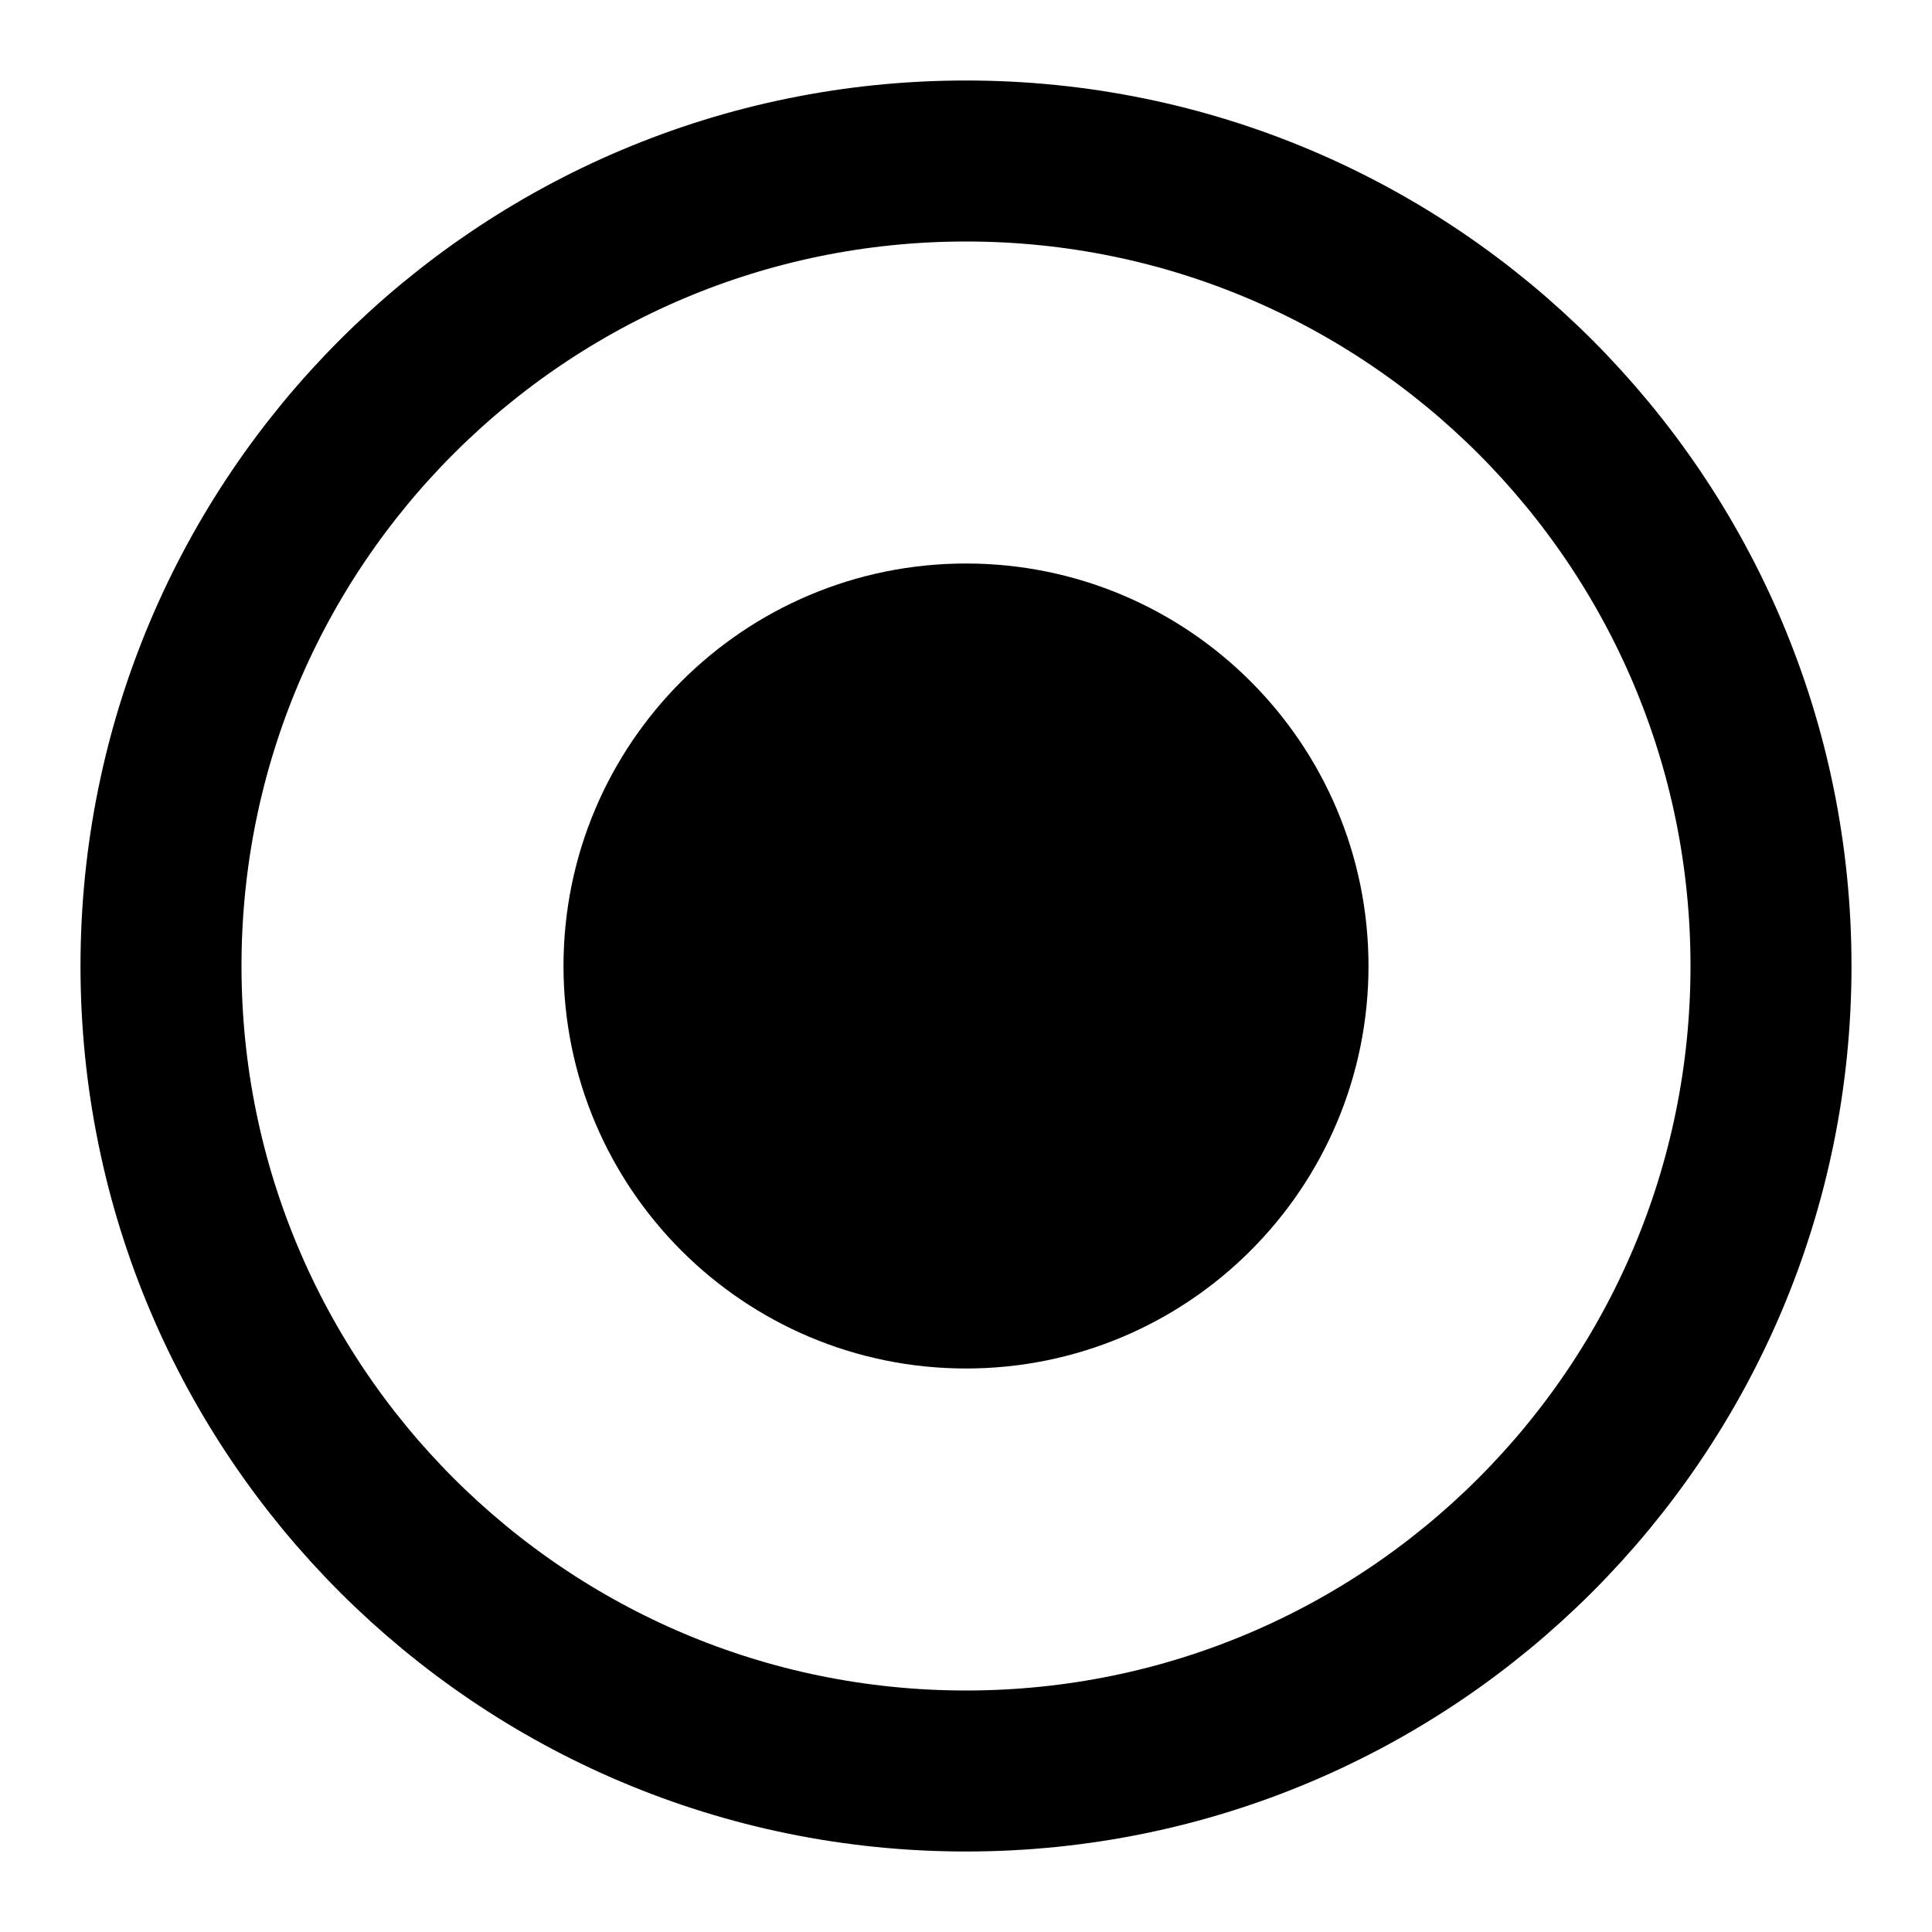
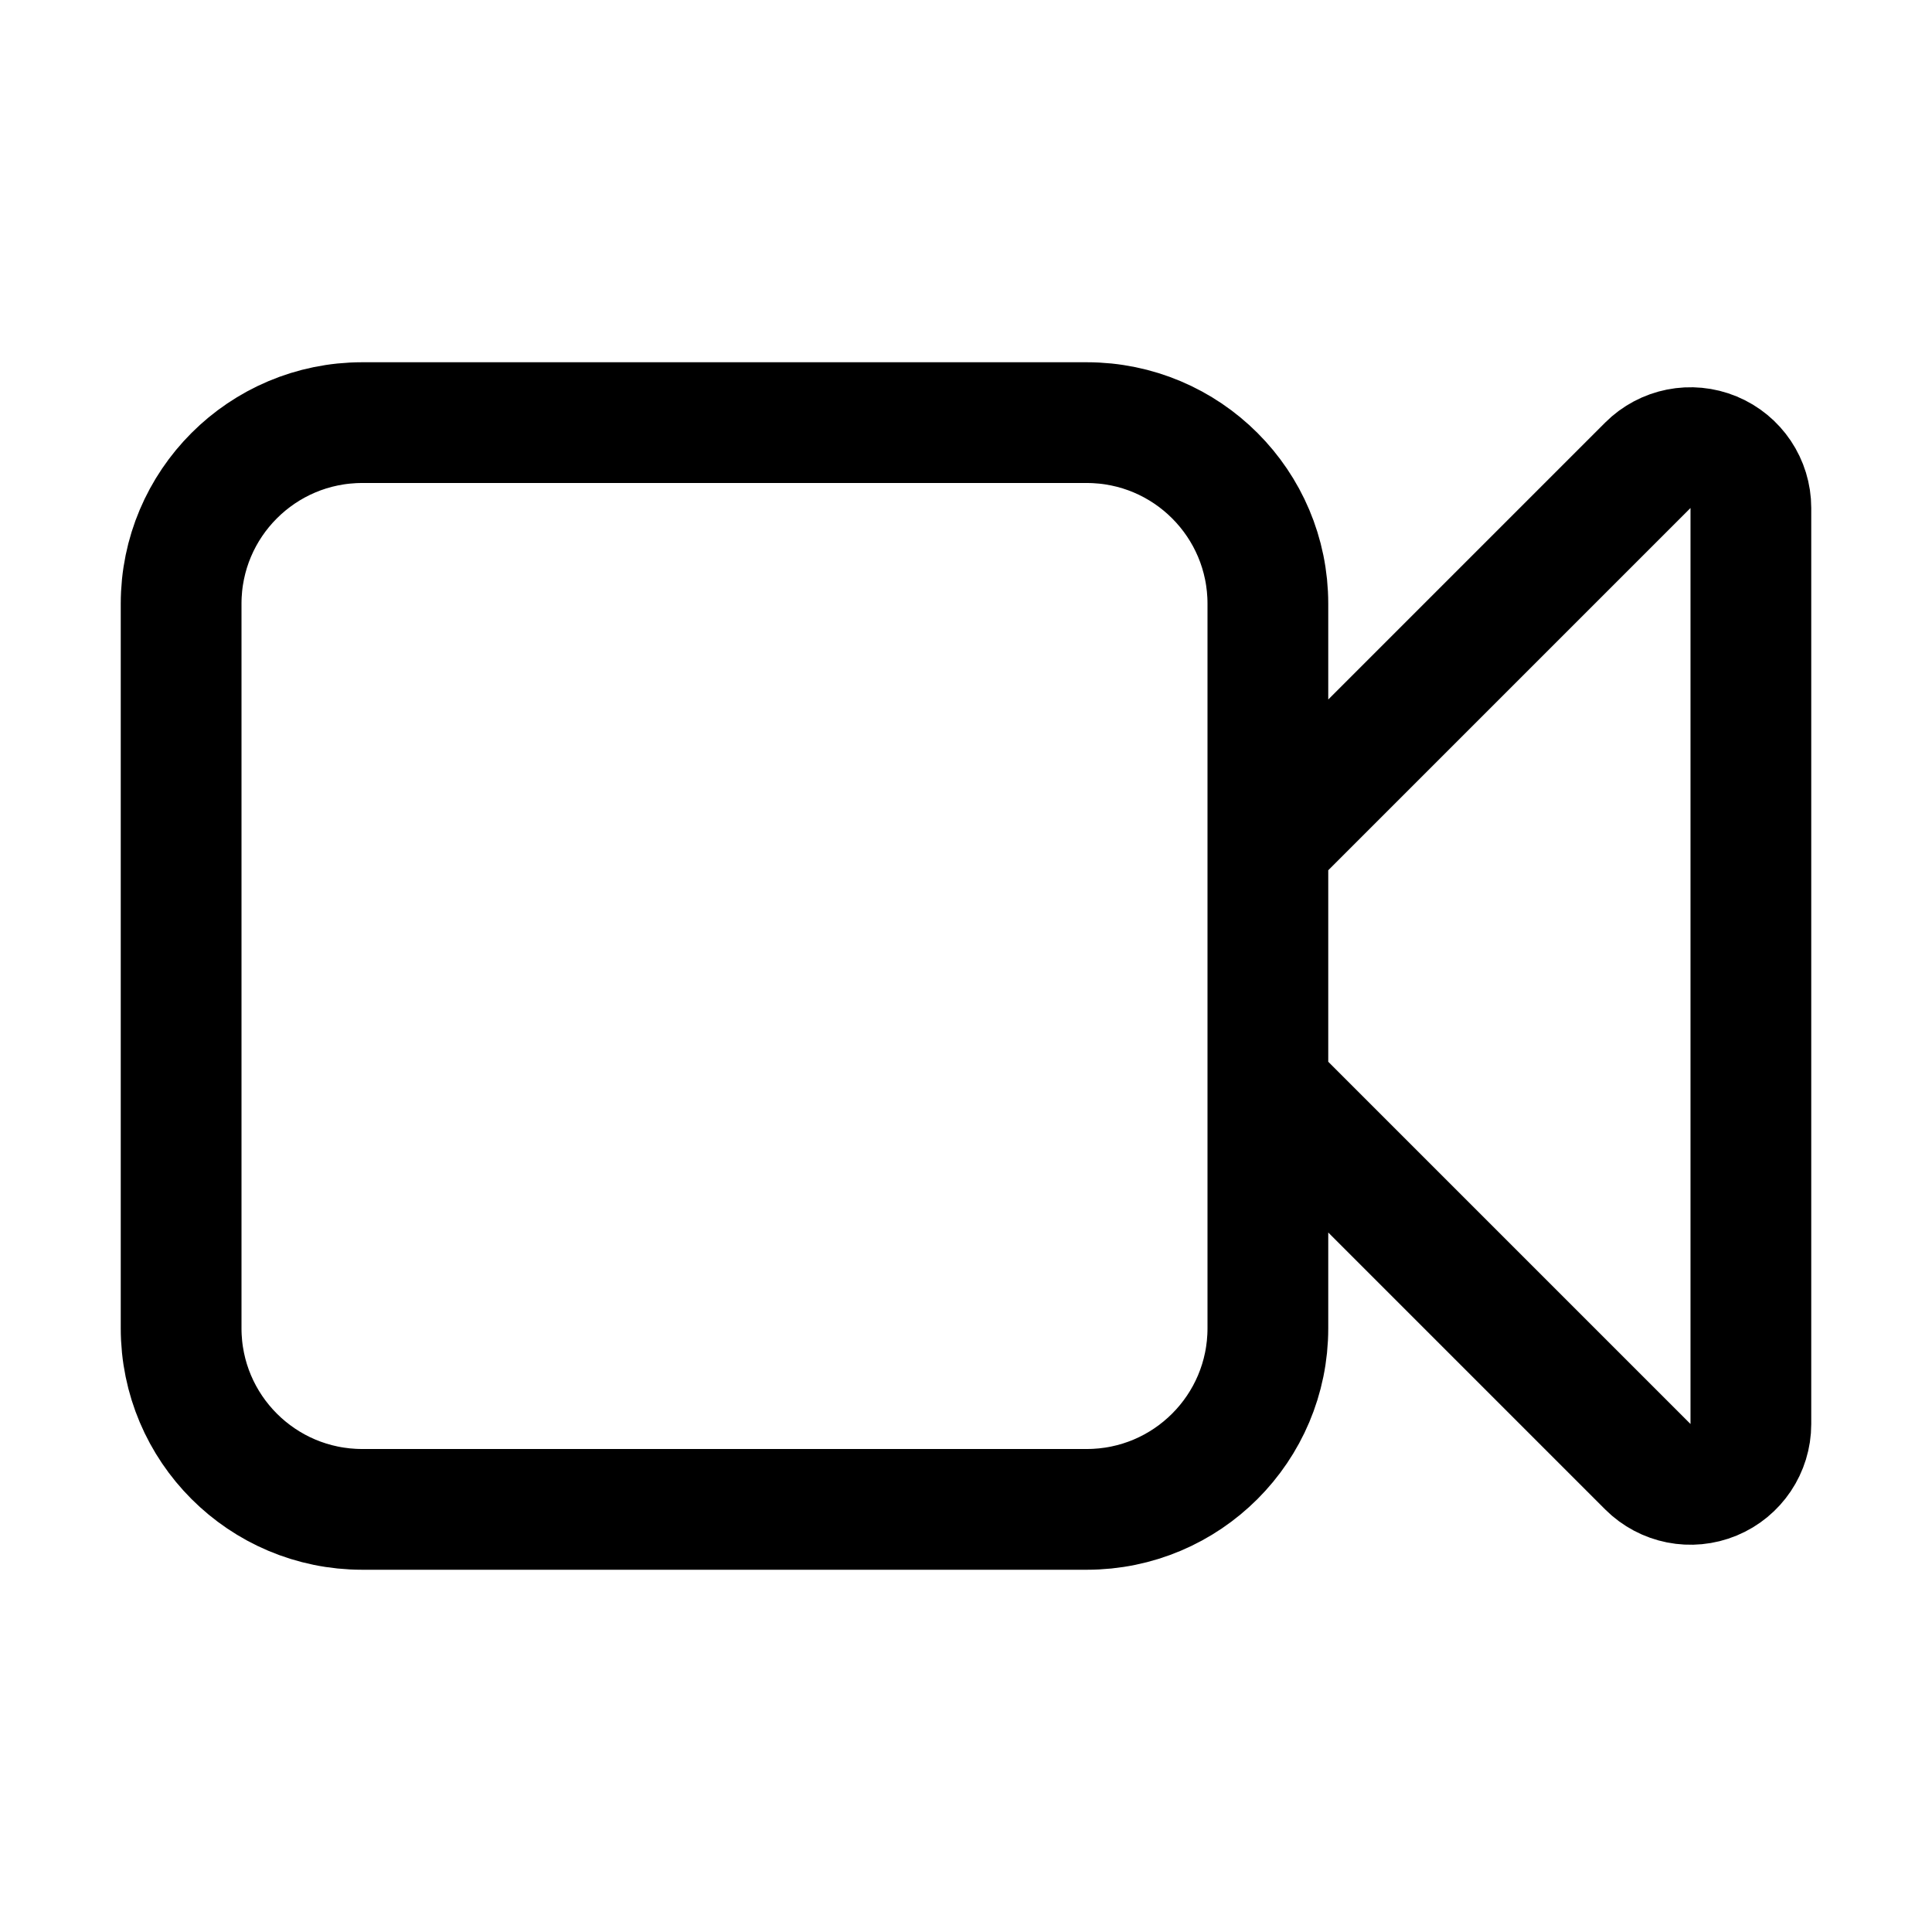
- <svg xmlns="http://www.w3.org/2000/svg" width="24" height="24" viewBox="0 0 24 24" fill="none" stroke="currentColor" stroke-width="2" stroke-linecap="round" stroke-linejoin="round">
-   <circle cx="12" cy="12" r="10" />
-   <circle cx="12" cy="12" r="4" fill="currentColor" />
-   <circle cx="12" cy="12" r="2" fill="none" stroke="currentColor" stroke-width="2" />
+ <svg xmlns="http://www.w3.org/2000/svg" fill="none" viewBox="0 0 24 24" stroke-width="1.5" stroke="currentColor" class="size-6">
+   <path stroke-linecap="round" stroke-linejoin="round" d="m15.75 10.5 4.72-4.72a.75.75 0 0 1 1.28.53v11.38a.75.75 0 0 1-1.28.53l-4.72-4.72M4.5 18.75h9a2.25 2.25 0 0 0 2.25-2.25v-9a2.25 2.25 0 0 0-2.25-2.25h-9A2.25 2.25 0 0 0 2.25 7.5v9a2.25 2.25 0 0 0 2.25 2.25Z" />
</svg>
